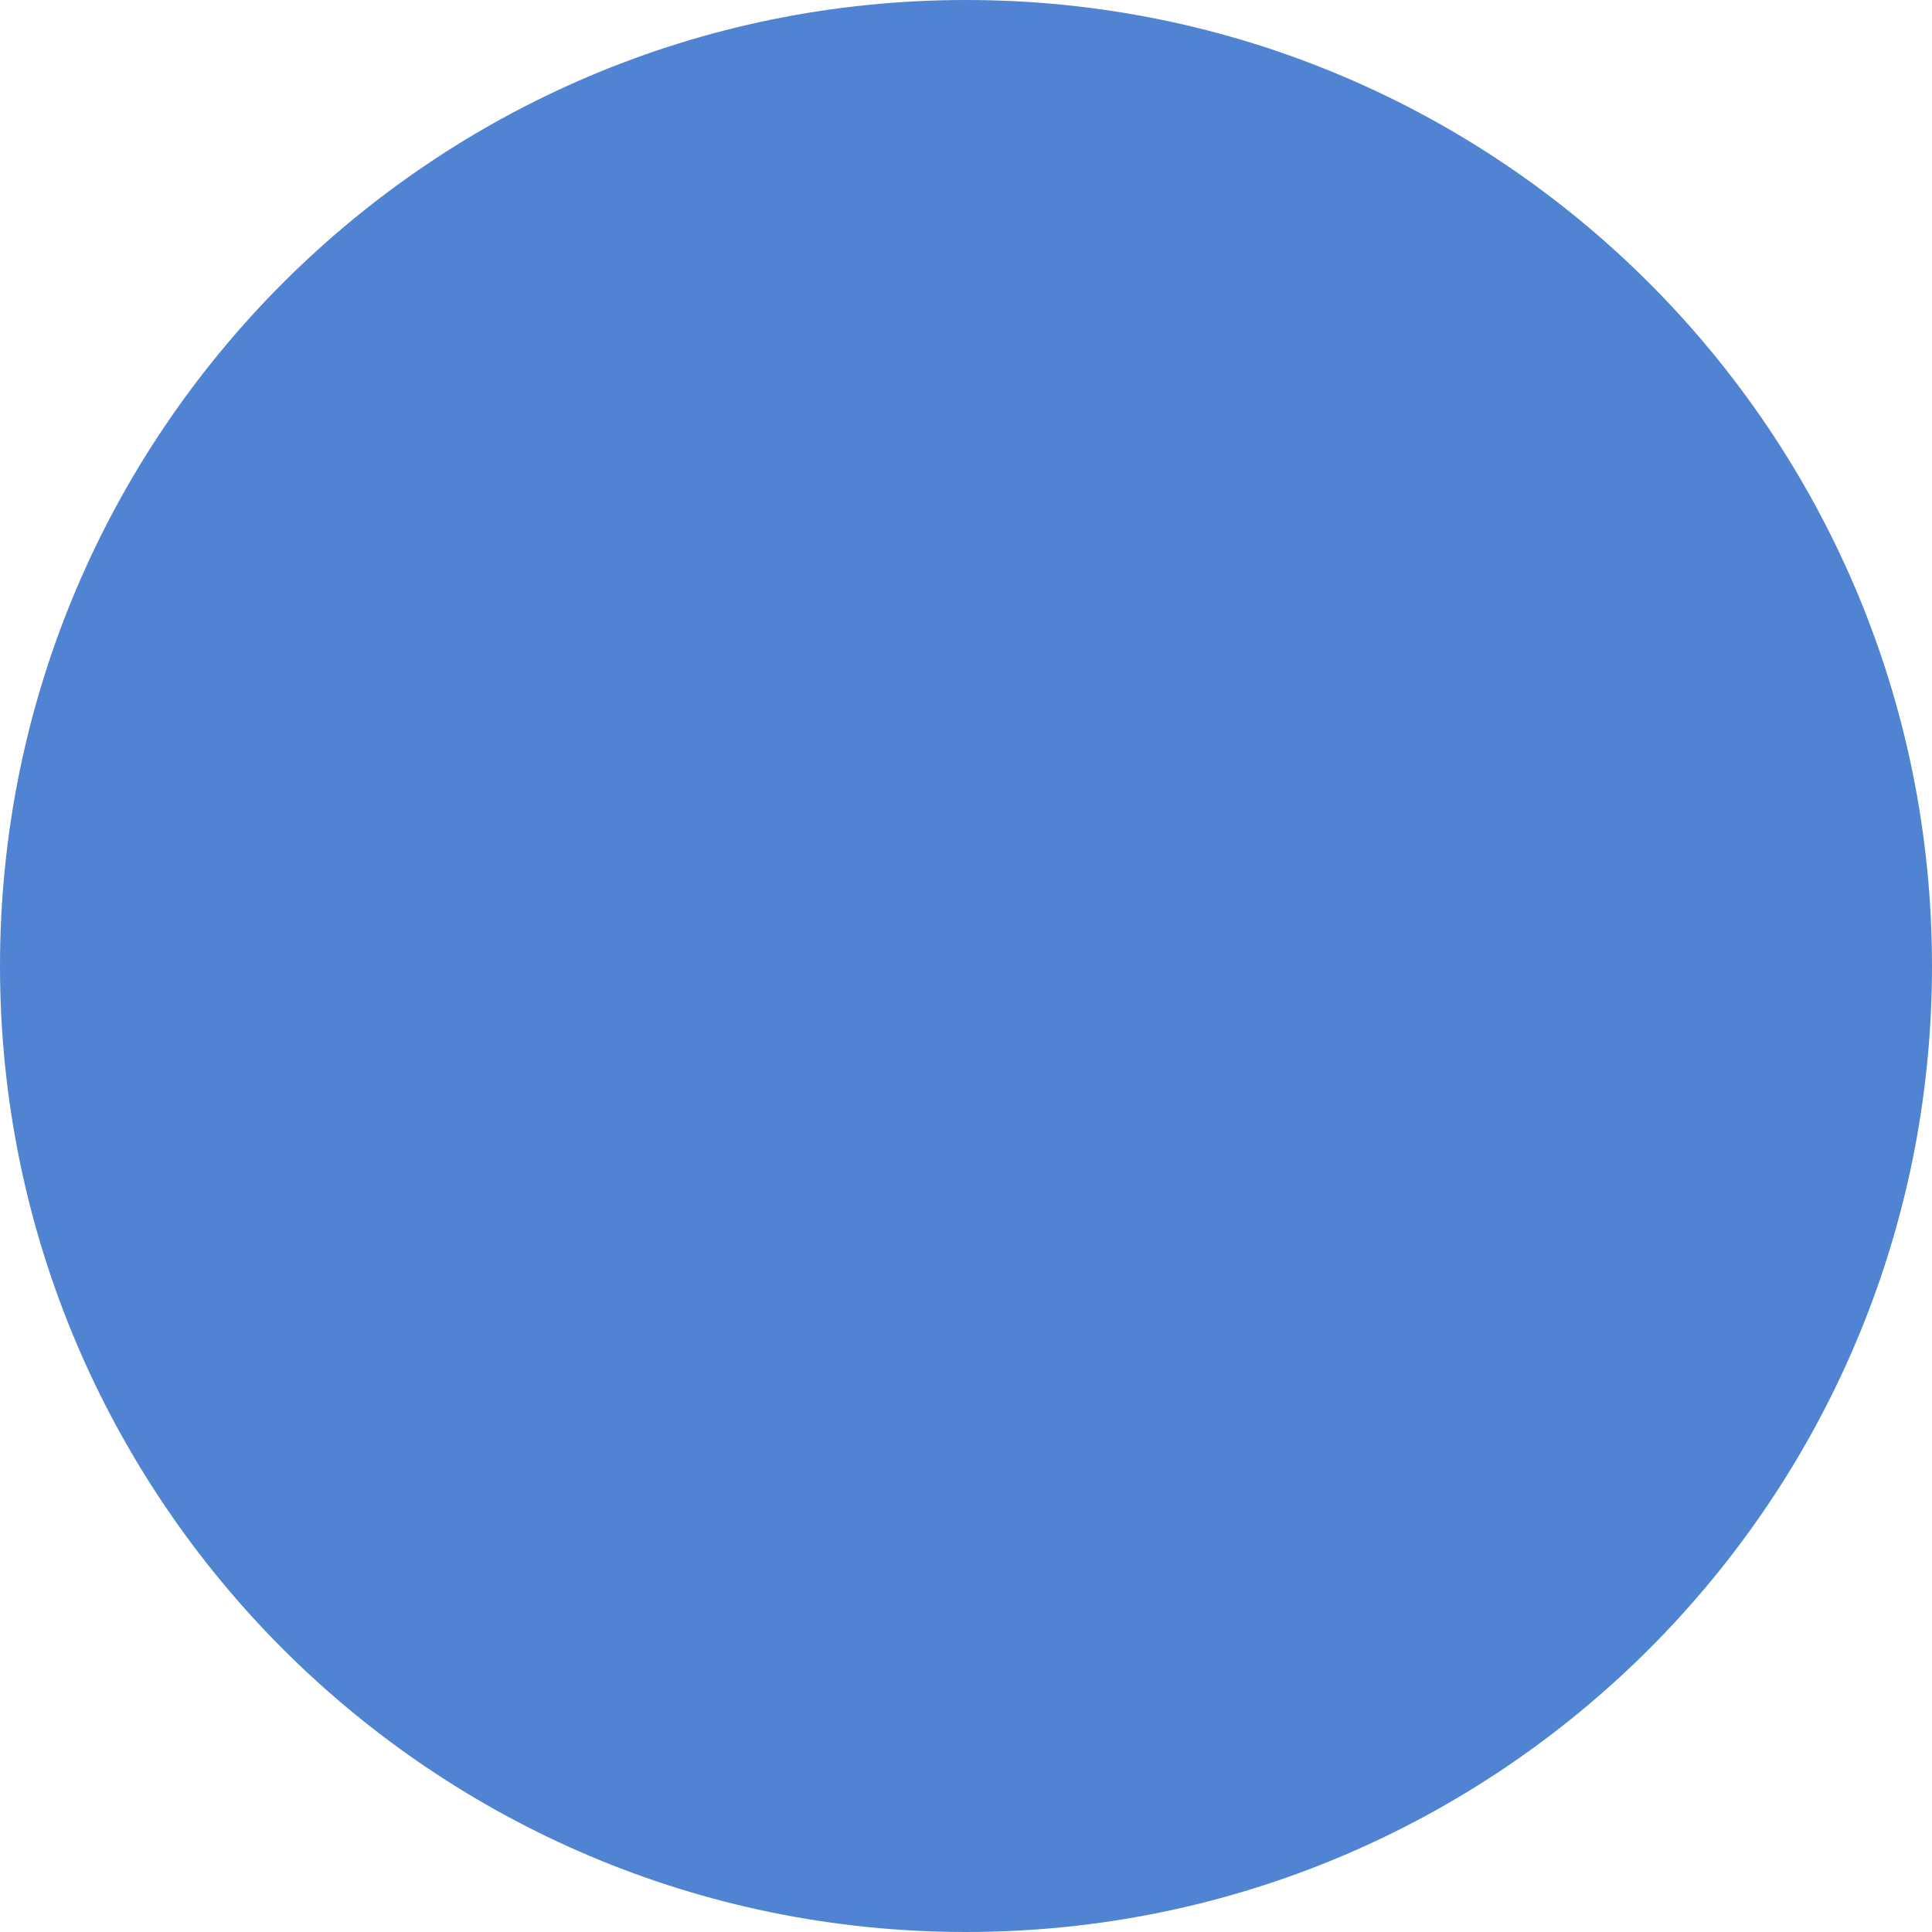
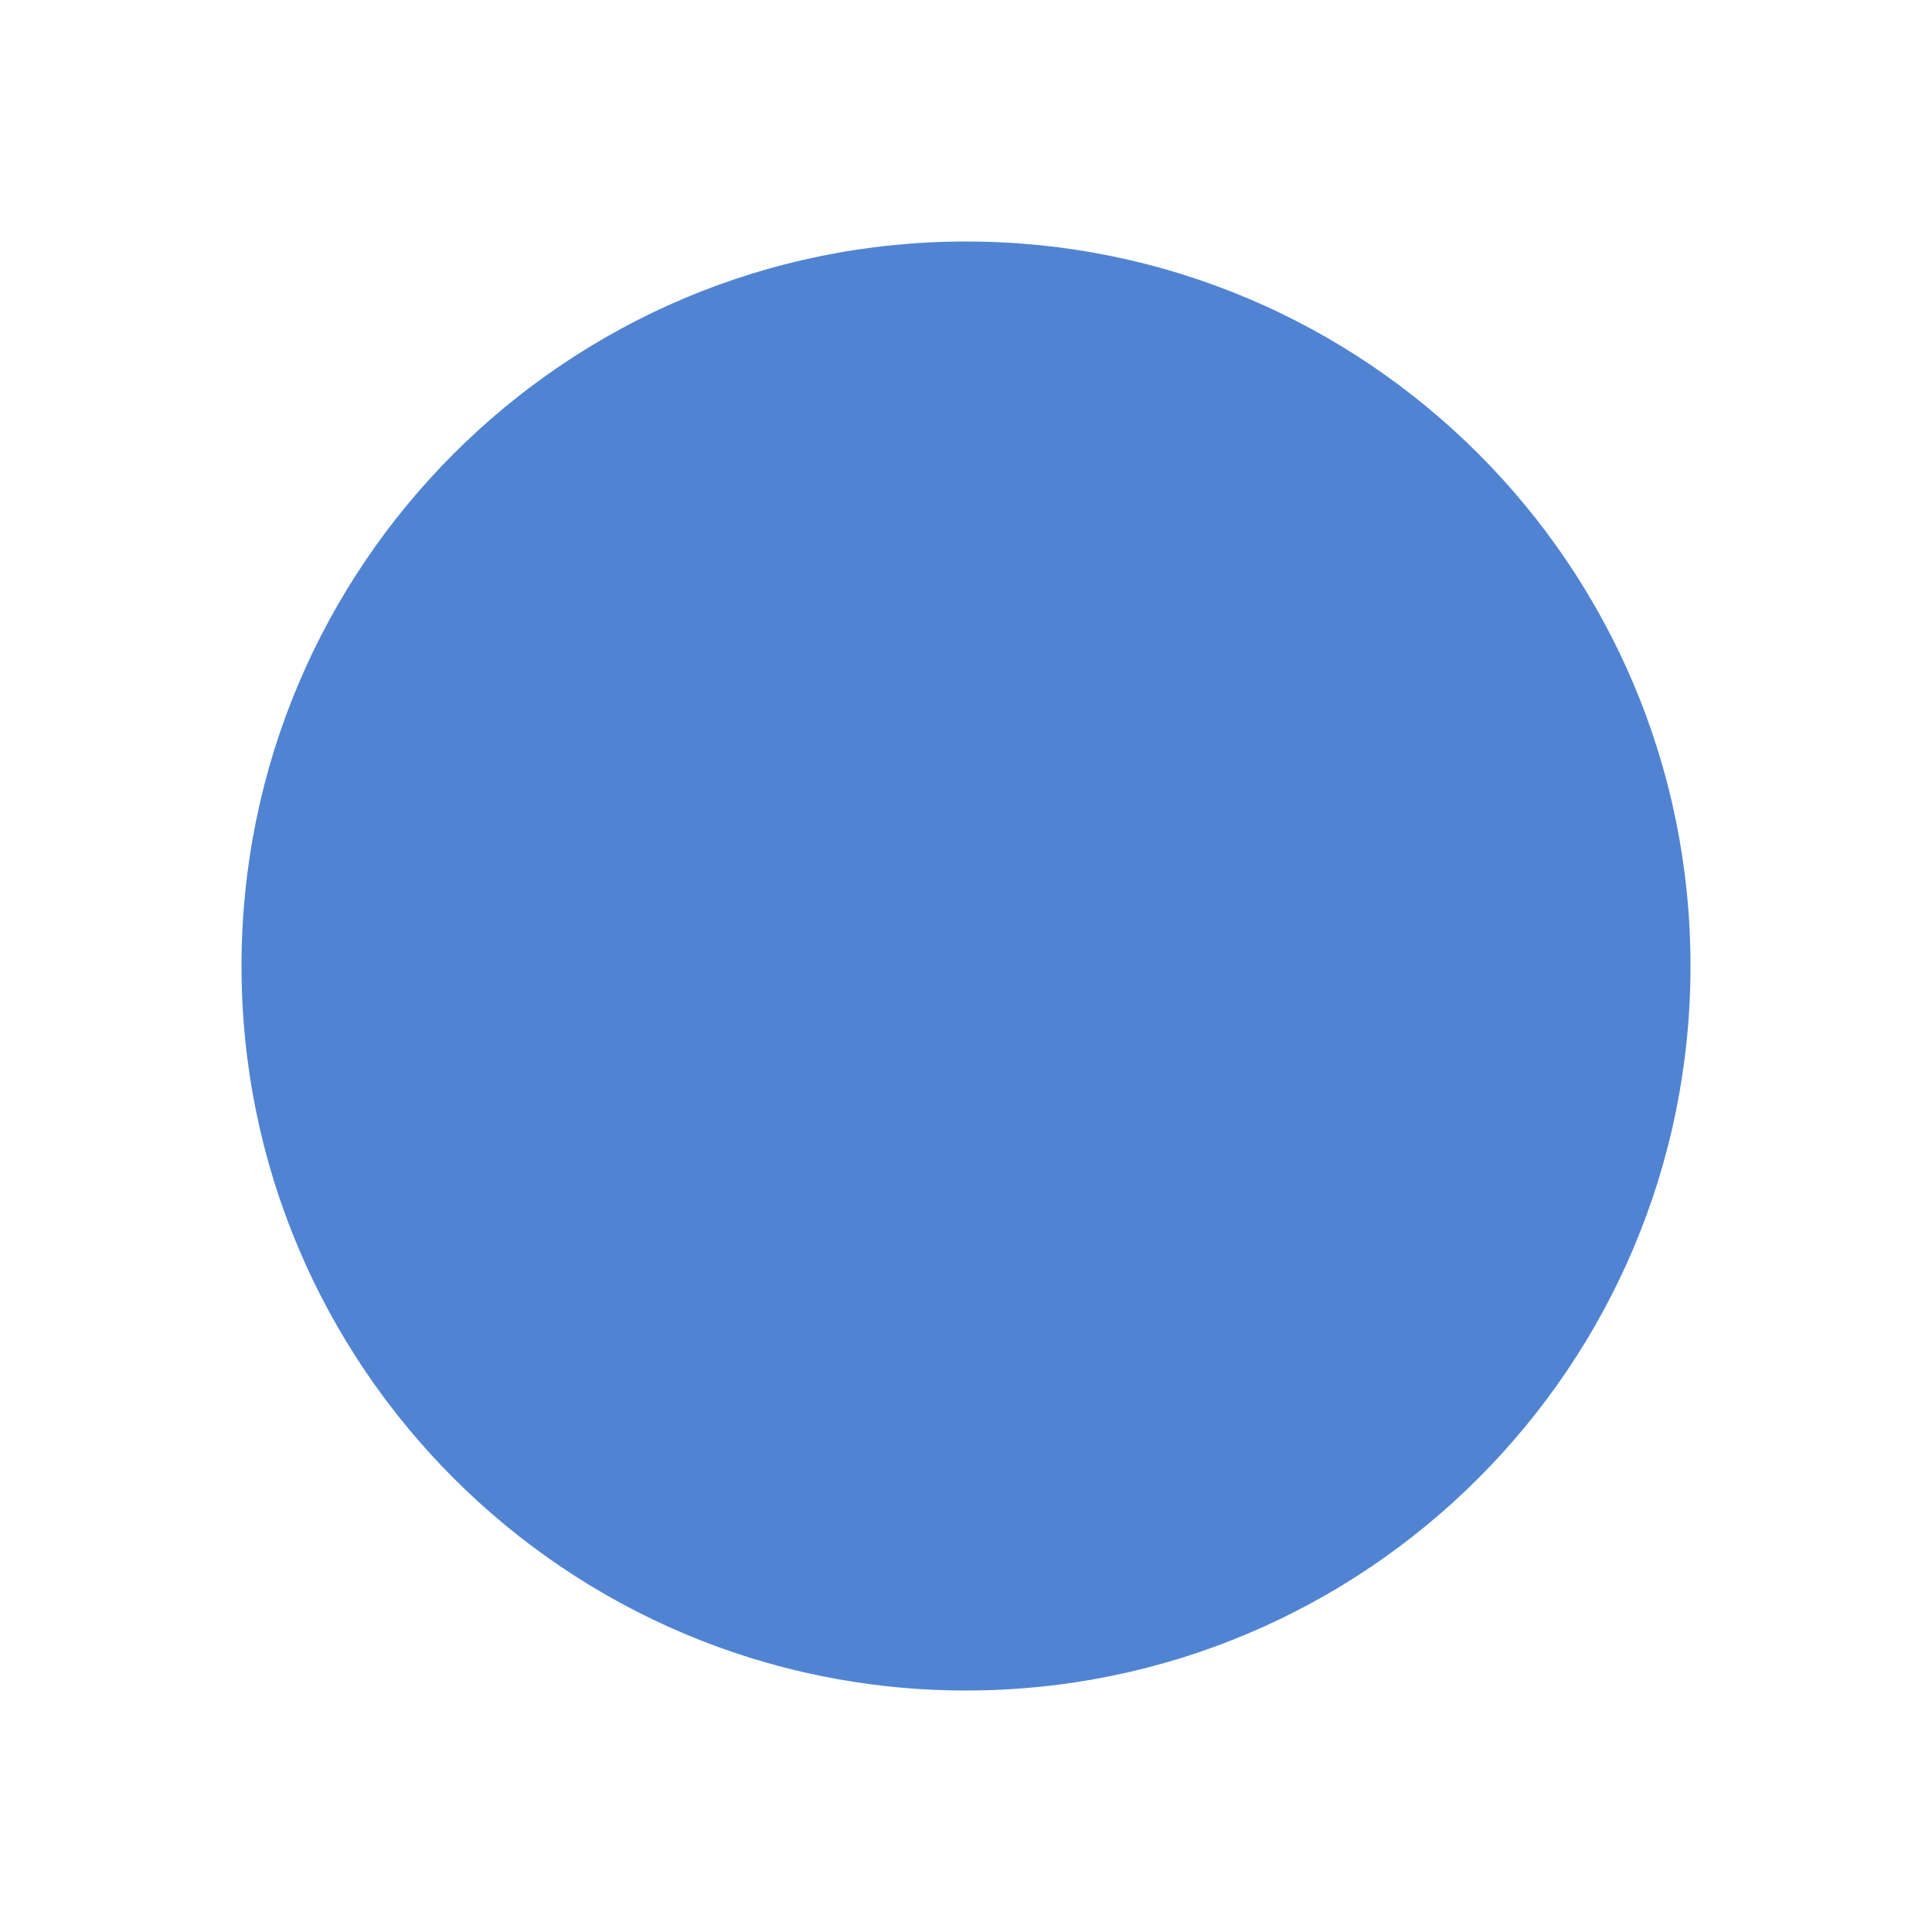
<svg xmlns="http://www.w3.org/2000/svg" height="8" viewBox="0 0 8 8" width="8">
  <defs>
    <style>
			circle {
				fill: hsl(216 60% 57%);
			}

			@media (prefers-color-scheme: dark) {
				circle {
					fill: hsl(216 60% 72%);
				}
			}
		</style>
  </defs>
-   <circle cx="4" cy="4" r="4" />
+   <circle cx="4" cy="4" r="3" />
</svg>
